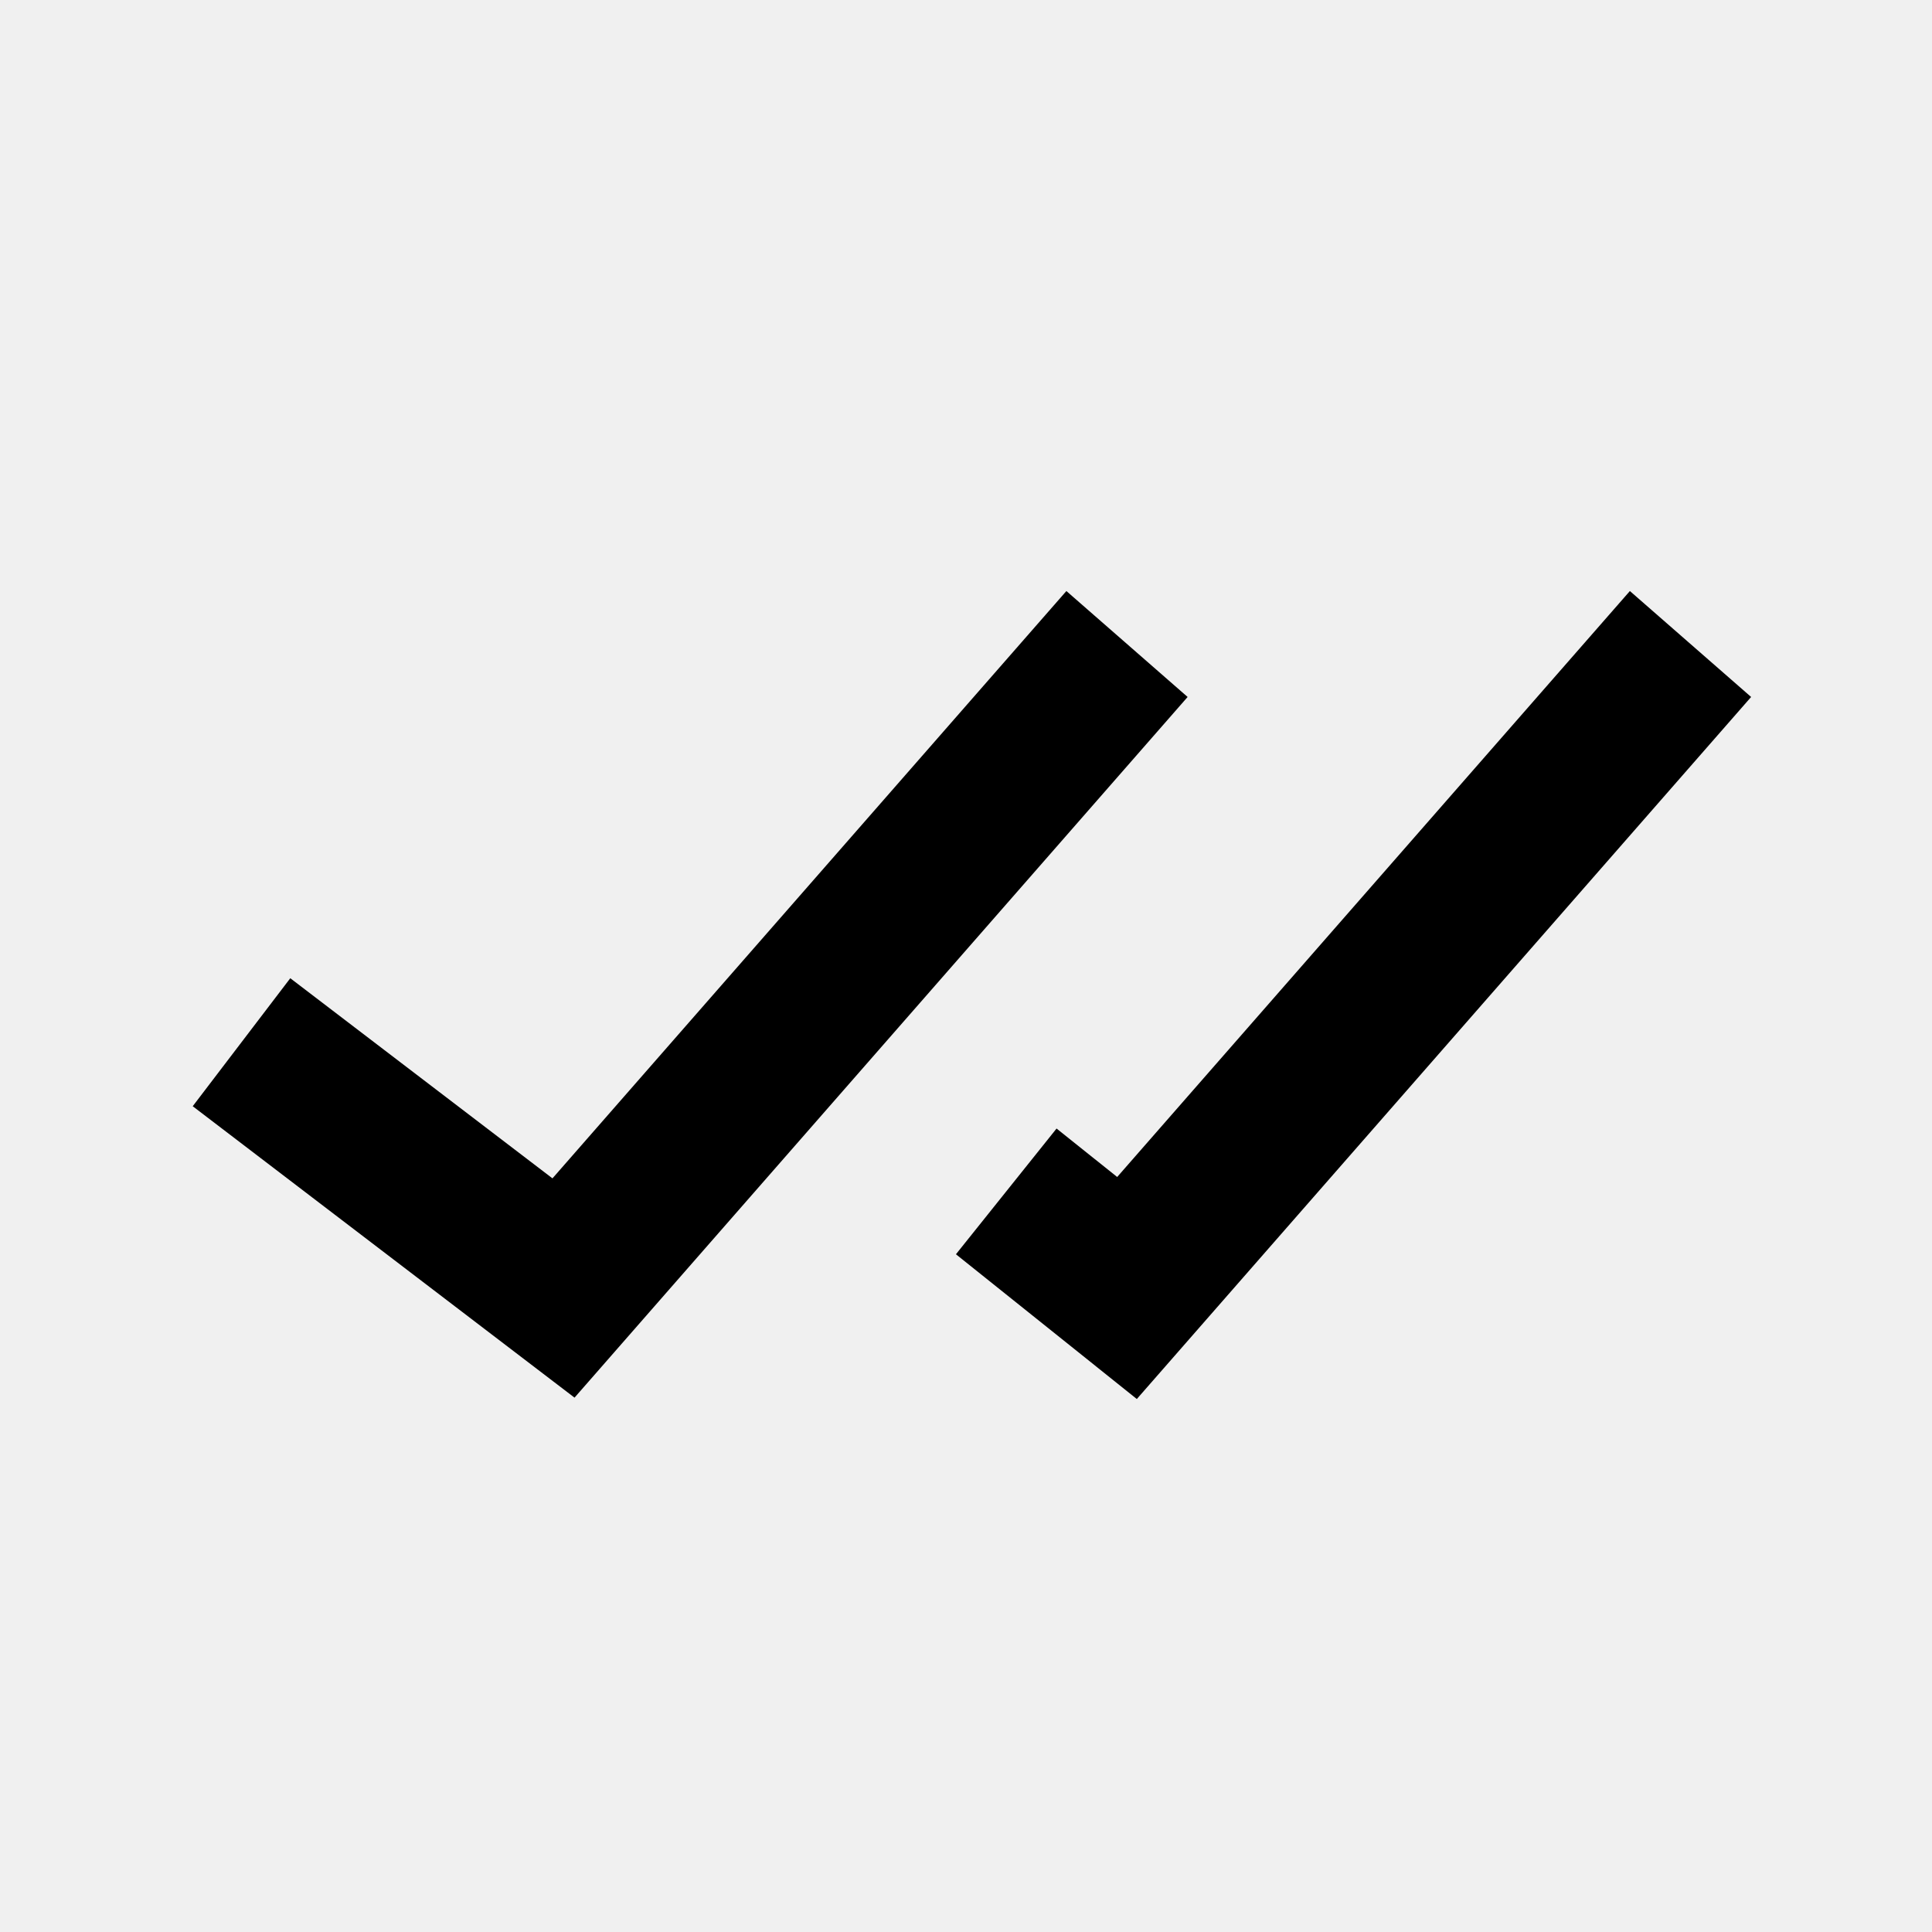
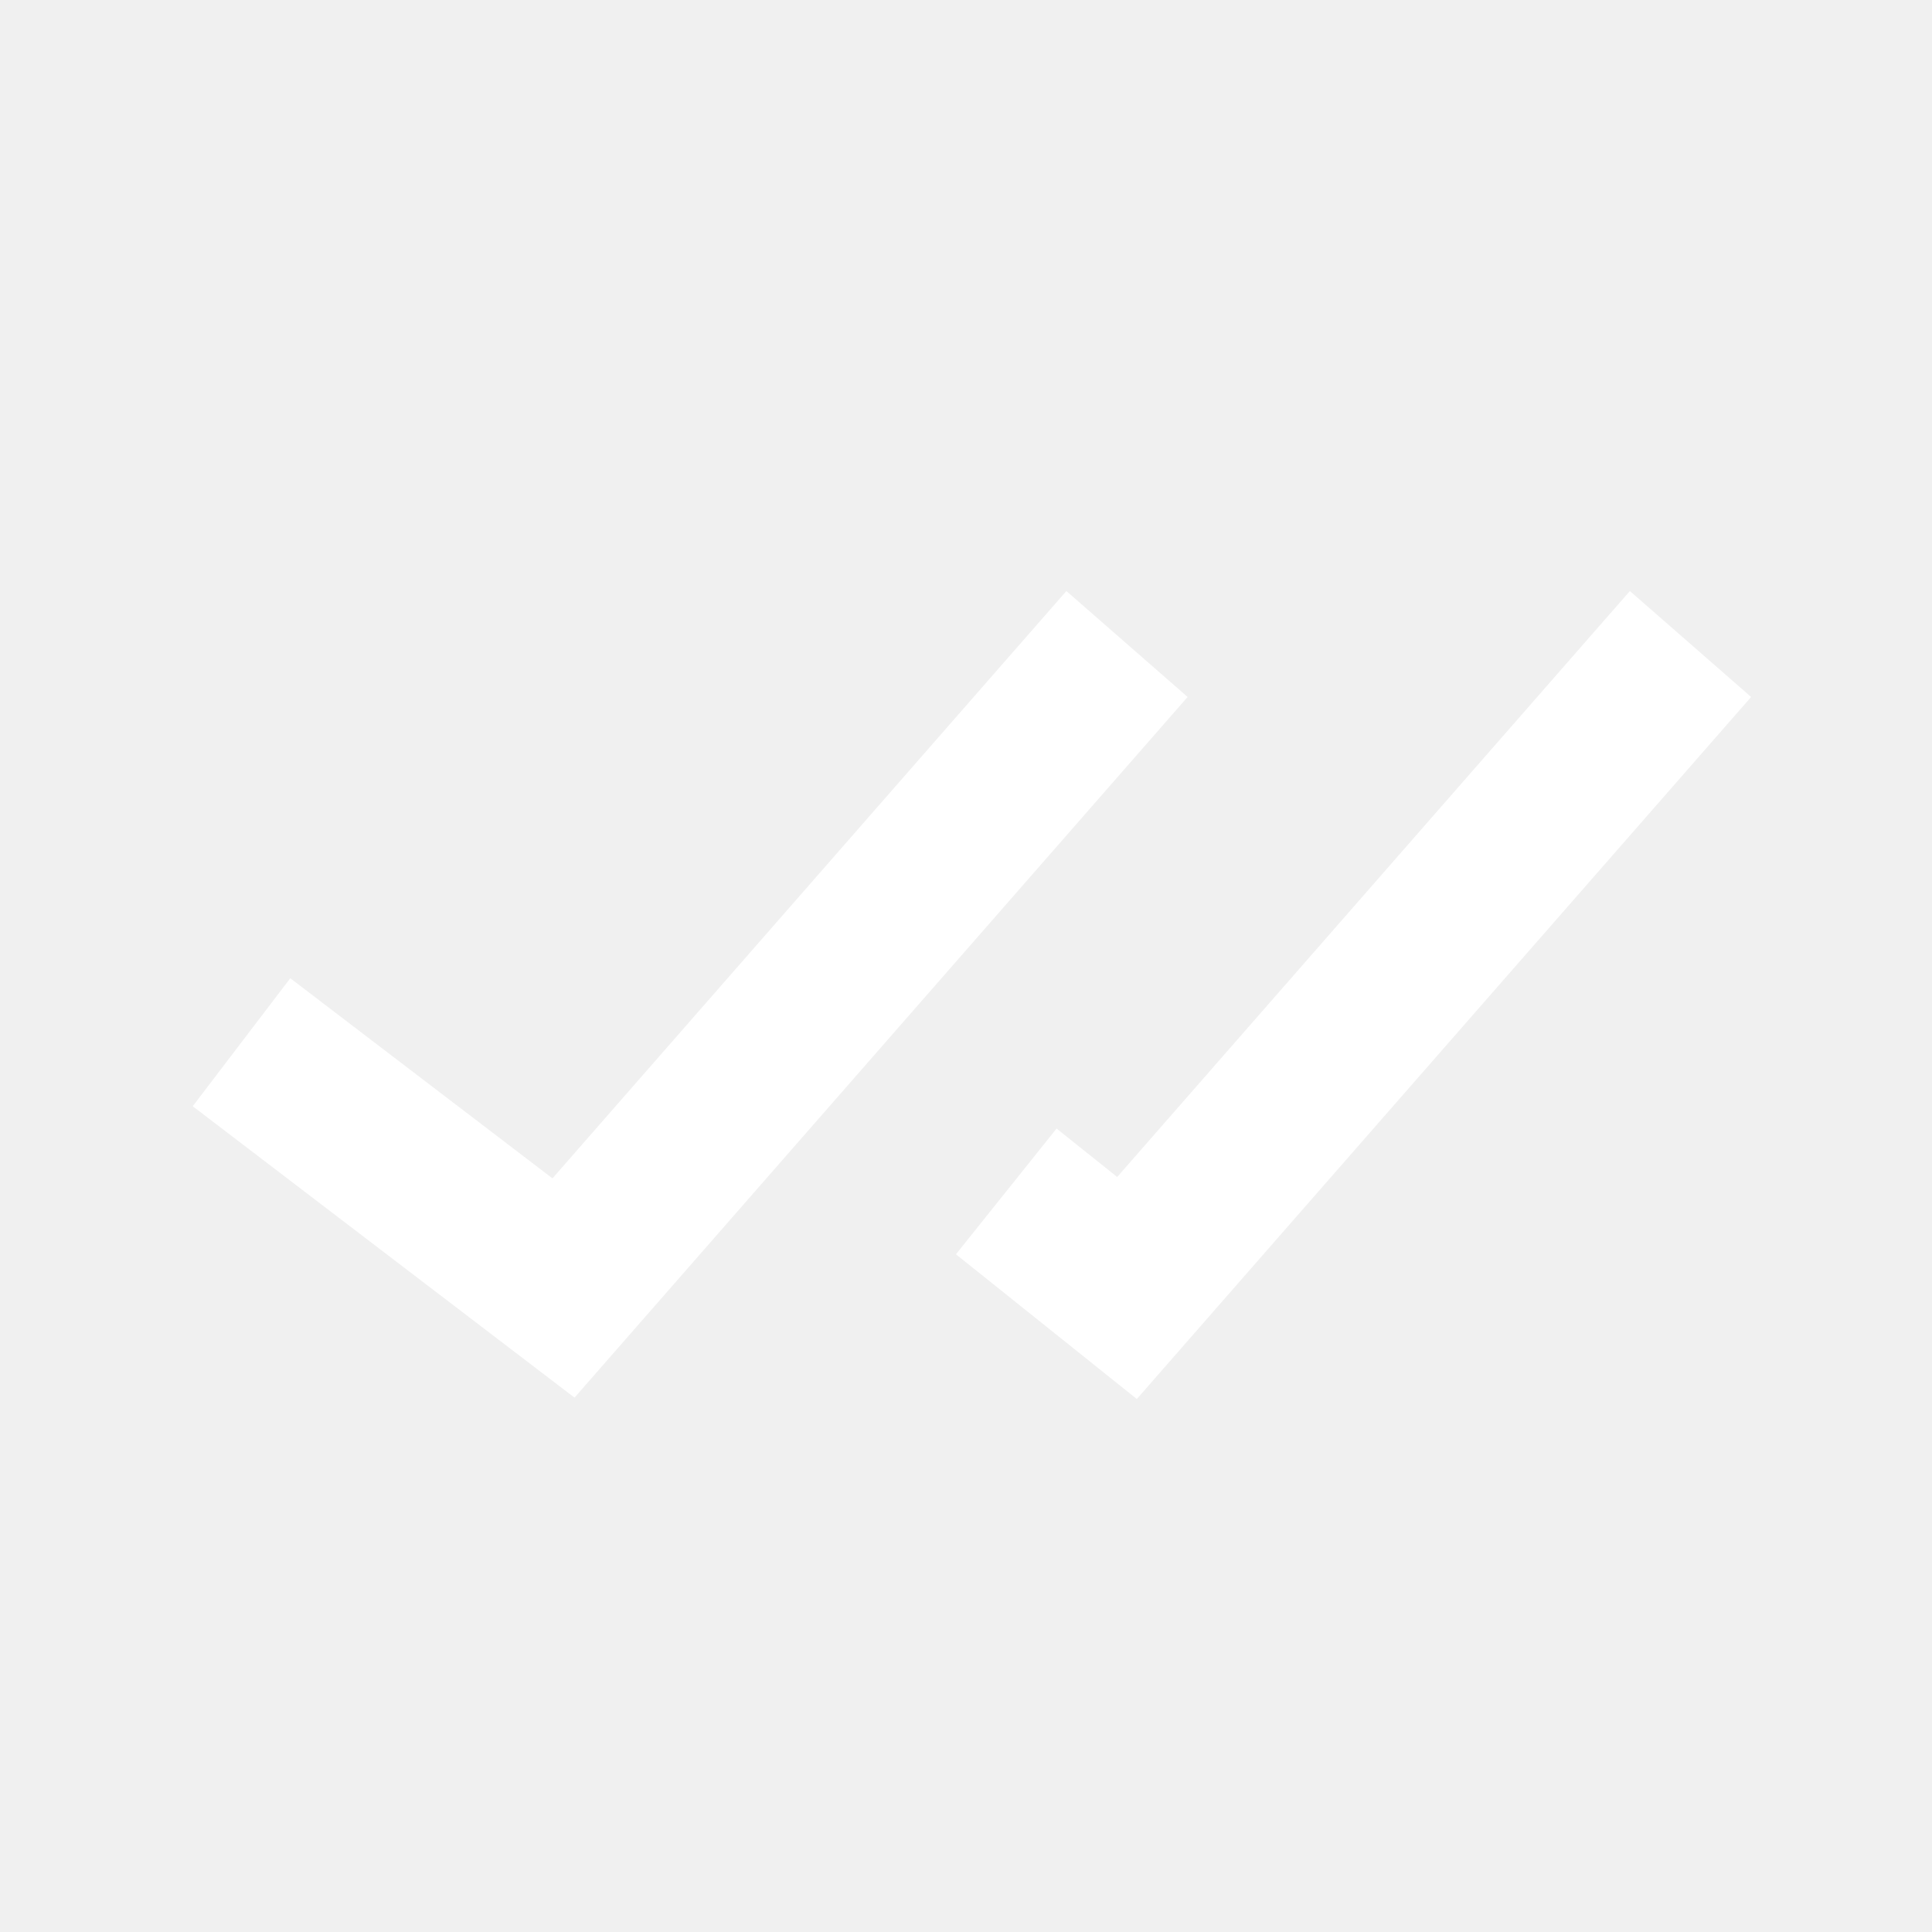
- <svg xmlns="http://www.w3.org/2000/svg" width="24" height="24" viewBox="0 0 24 24">
+ <svg xmlns="http://www.w3.org/2000/svg" width="24" height="24" fill="white" viewBox="0 0 24 24">
  <path d="m2.394 13.742 4.743 3.62 7.616-8.704-1.506-1.316-6.384 7.296-3.257-2.486zm19.359-5.084-1.506-1.316-6.369 7.279-.753-.602-1.25 1.562 2.247 1.798z" />
</svg>
